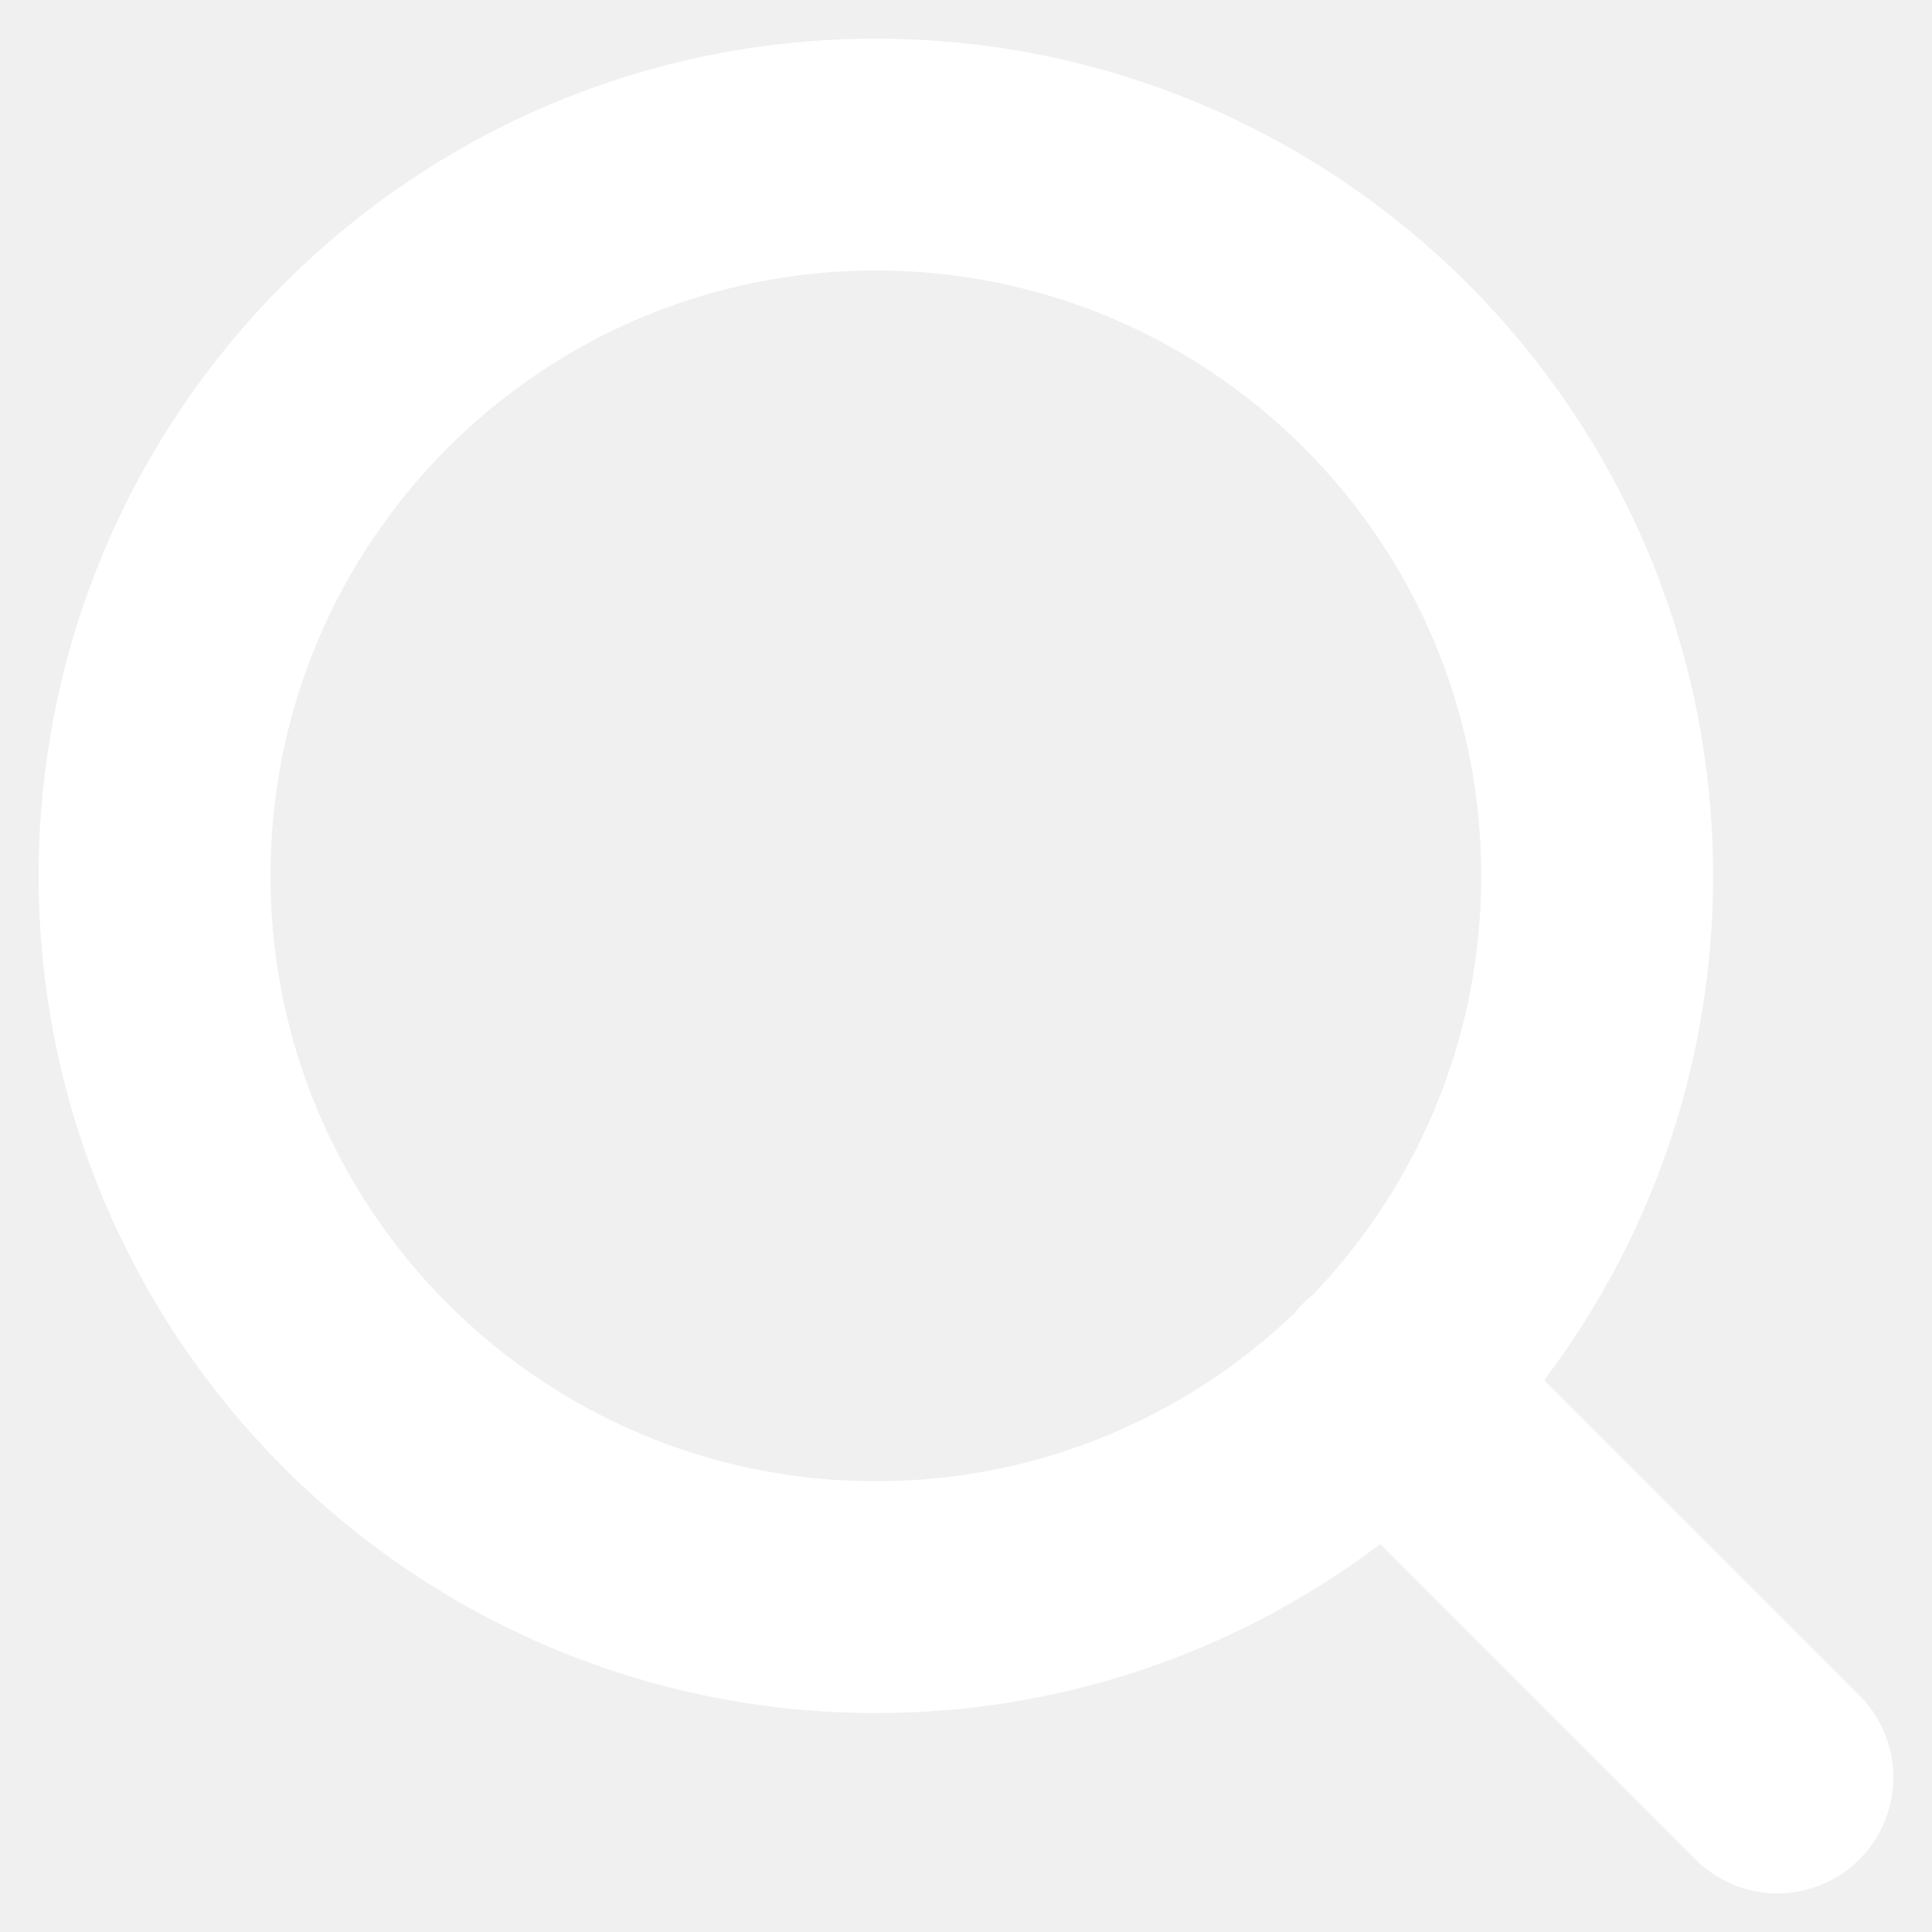
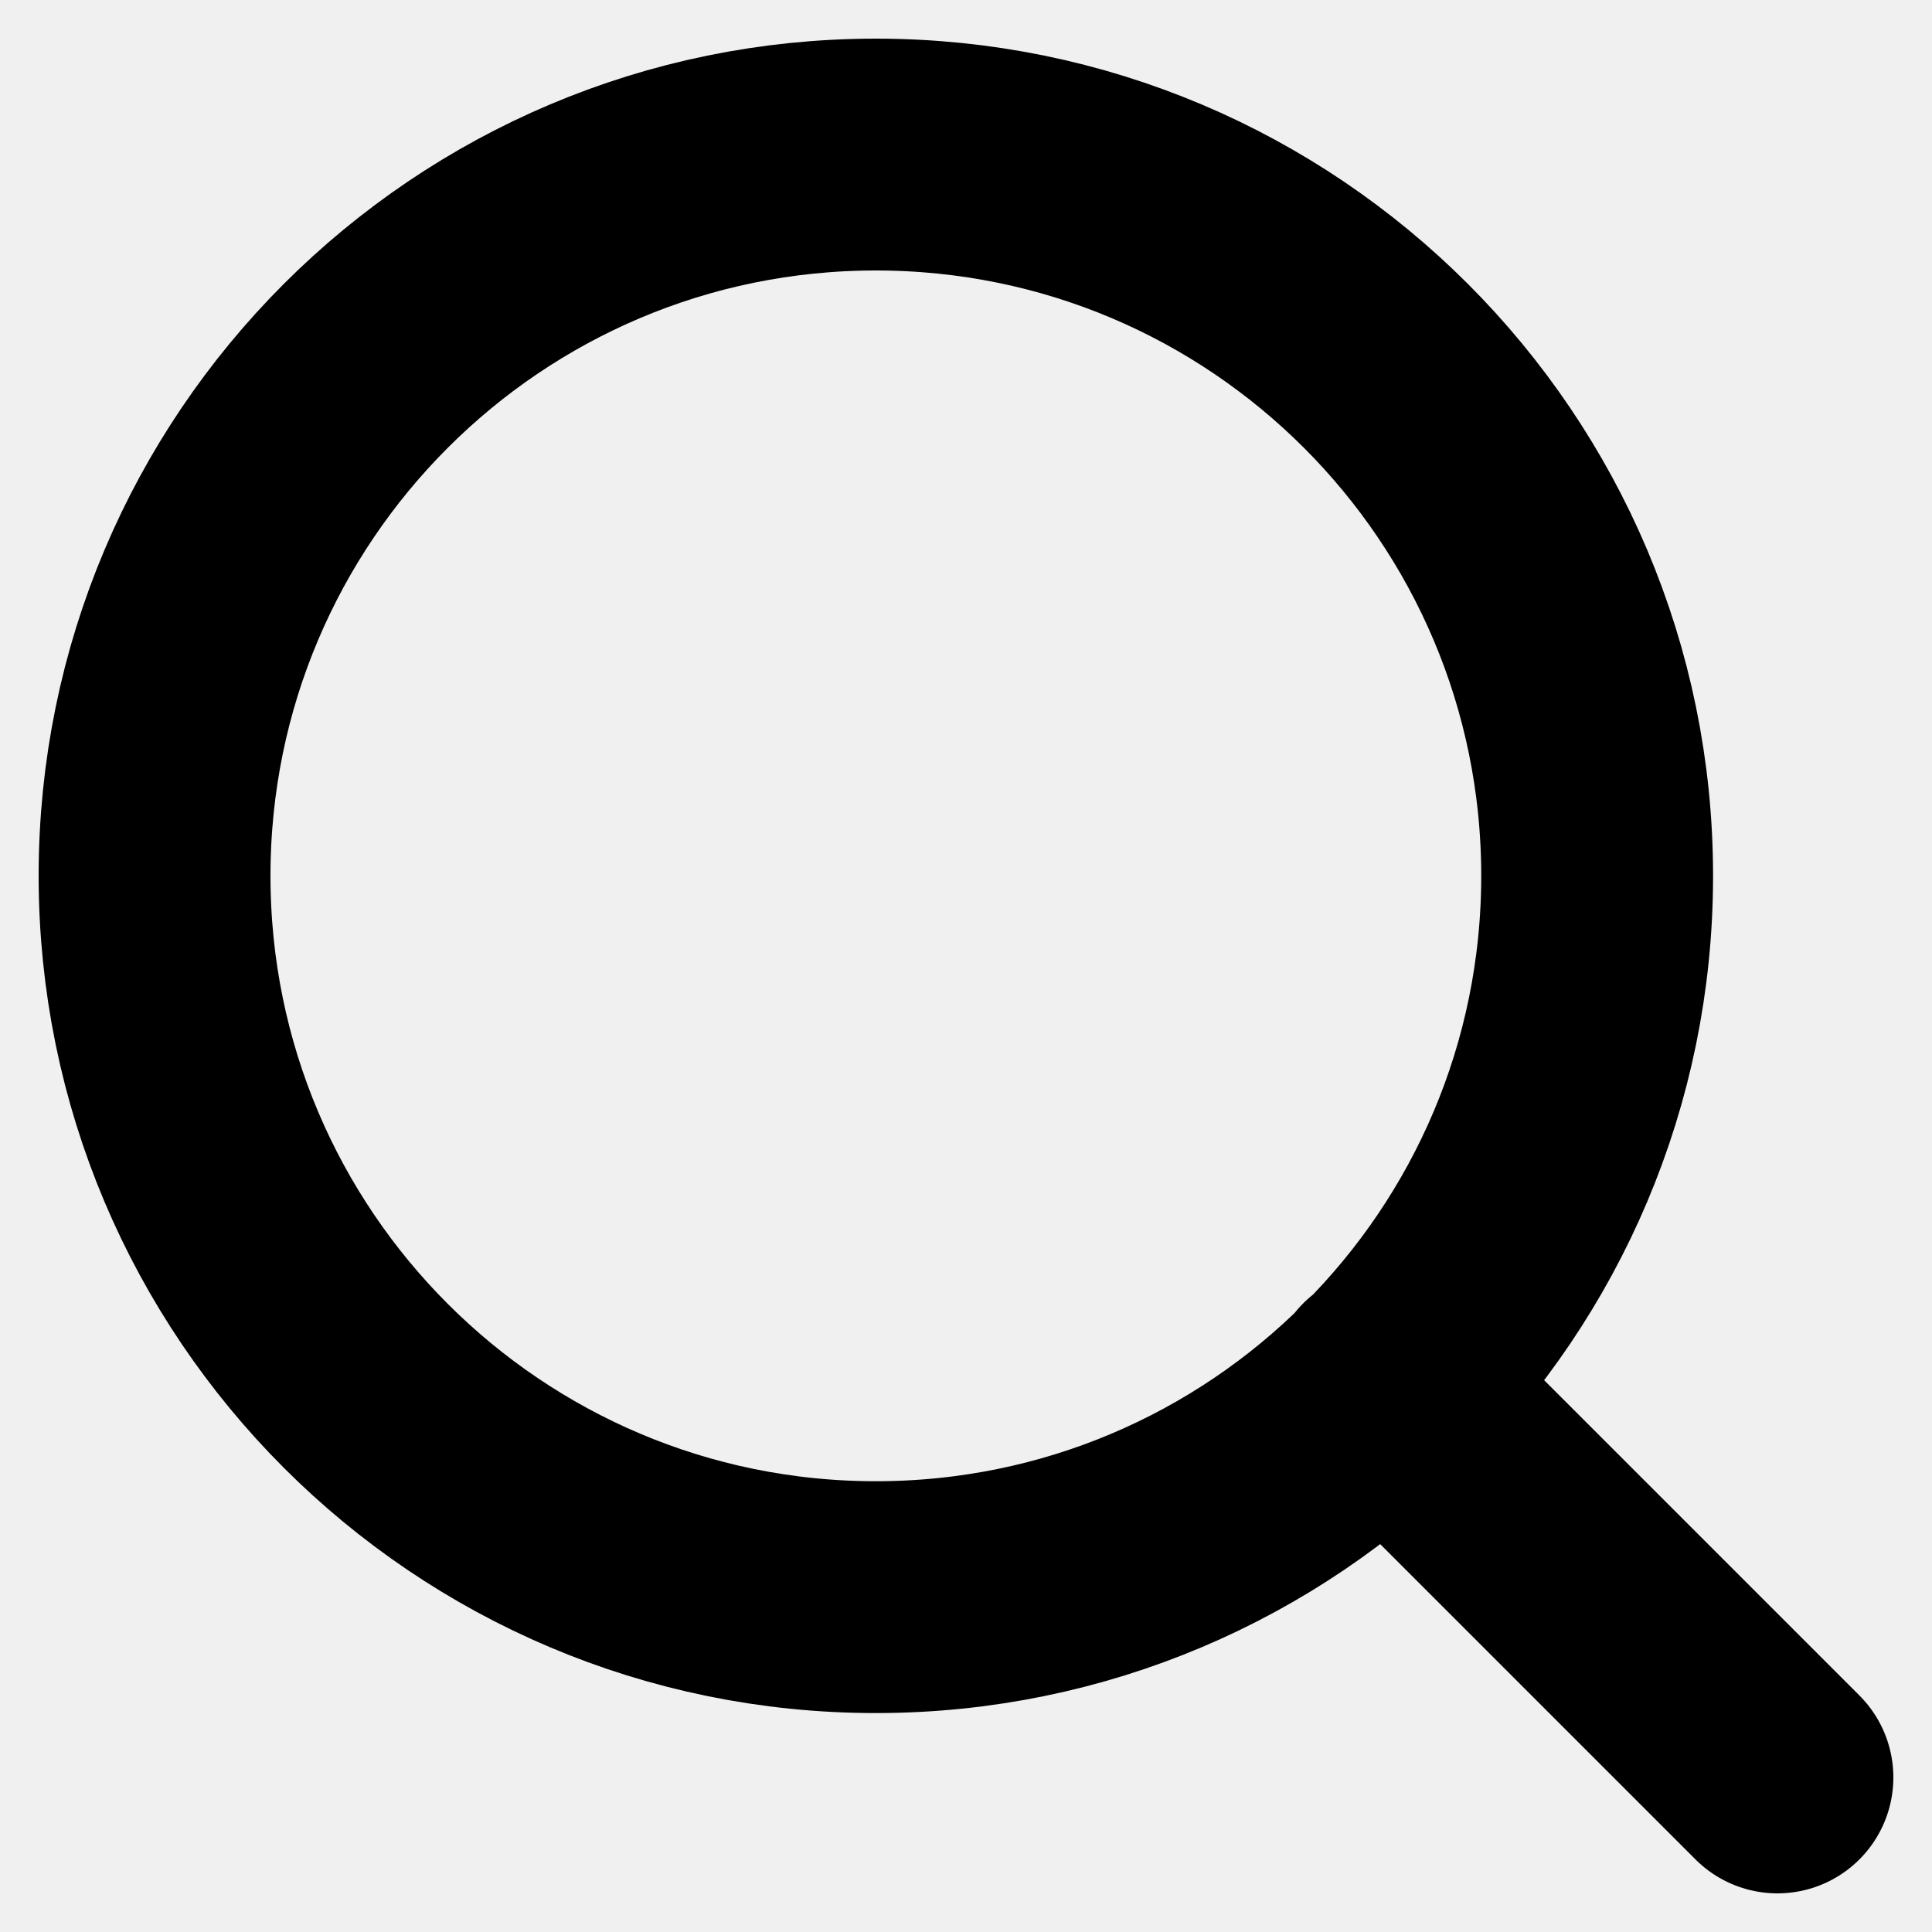
<svg xmlns="http://www.w3.org/2000/svg" width="25" height="25" viewBox="0 0 25 25" fill="none">
-   <path d="M23 23L17.925 17.925M20.667 11.333C20.667 16.488 16.488 20.667 11.333 20.667C6.179 20.667 2 16.488 2 11.333C2 6.179 6.179 2 11.333 2C16.488 2 20.667 6.179 20.667 11.333Z" stroke="white" stroke-width="3" stroke-linecap="round" stroke-linejoin="round" />
+   <path d="M23 23L17.925 17.925M20.667 11.333C20.667 16.488 16.488 20.667 11.333 20.667C6.179 20.667 2 16.488 2 11.333C2 6.179 6.179 2 11.333 2C16.488 2 20.667 6.179 20.667 11.333Z" stroke="black" stroke-width="3" stroke-linecap="round" stroke-linejoin="round" />
</svg>
